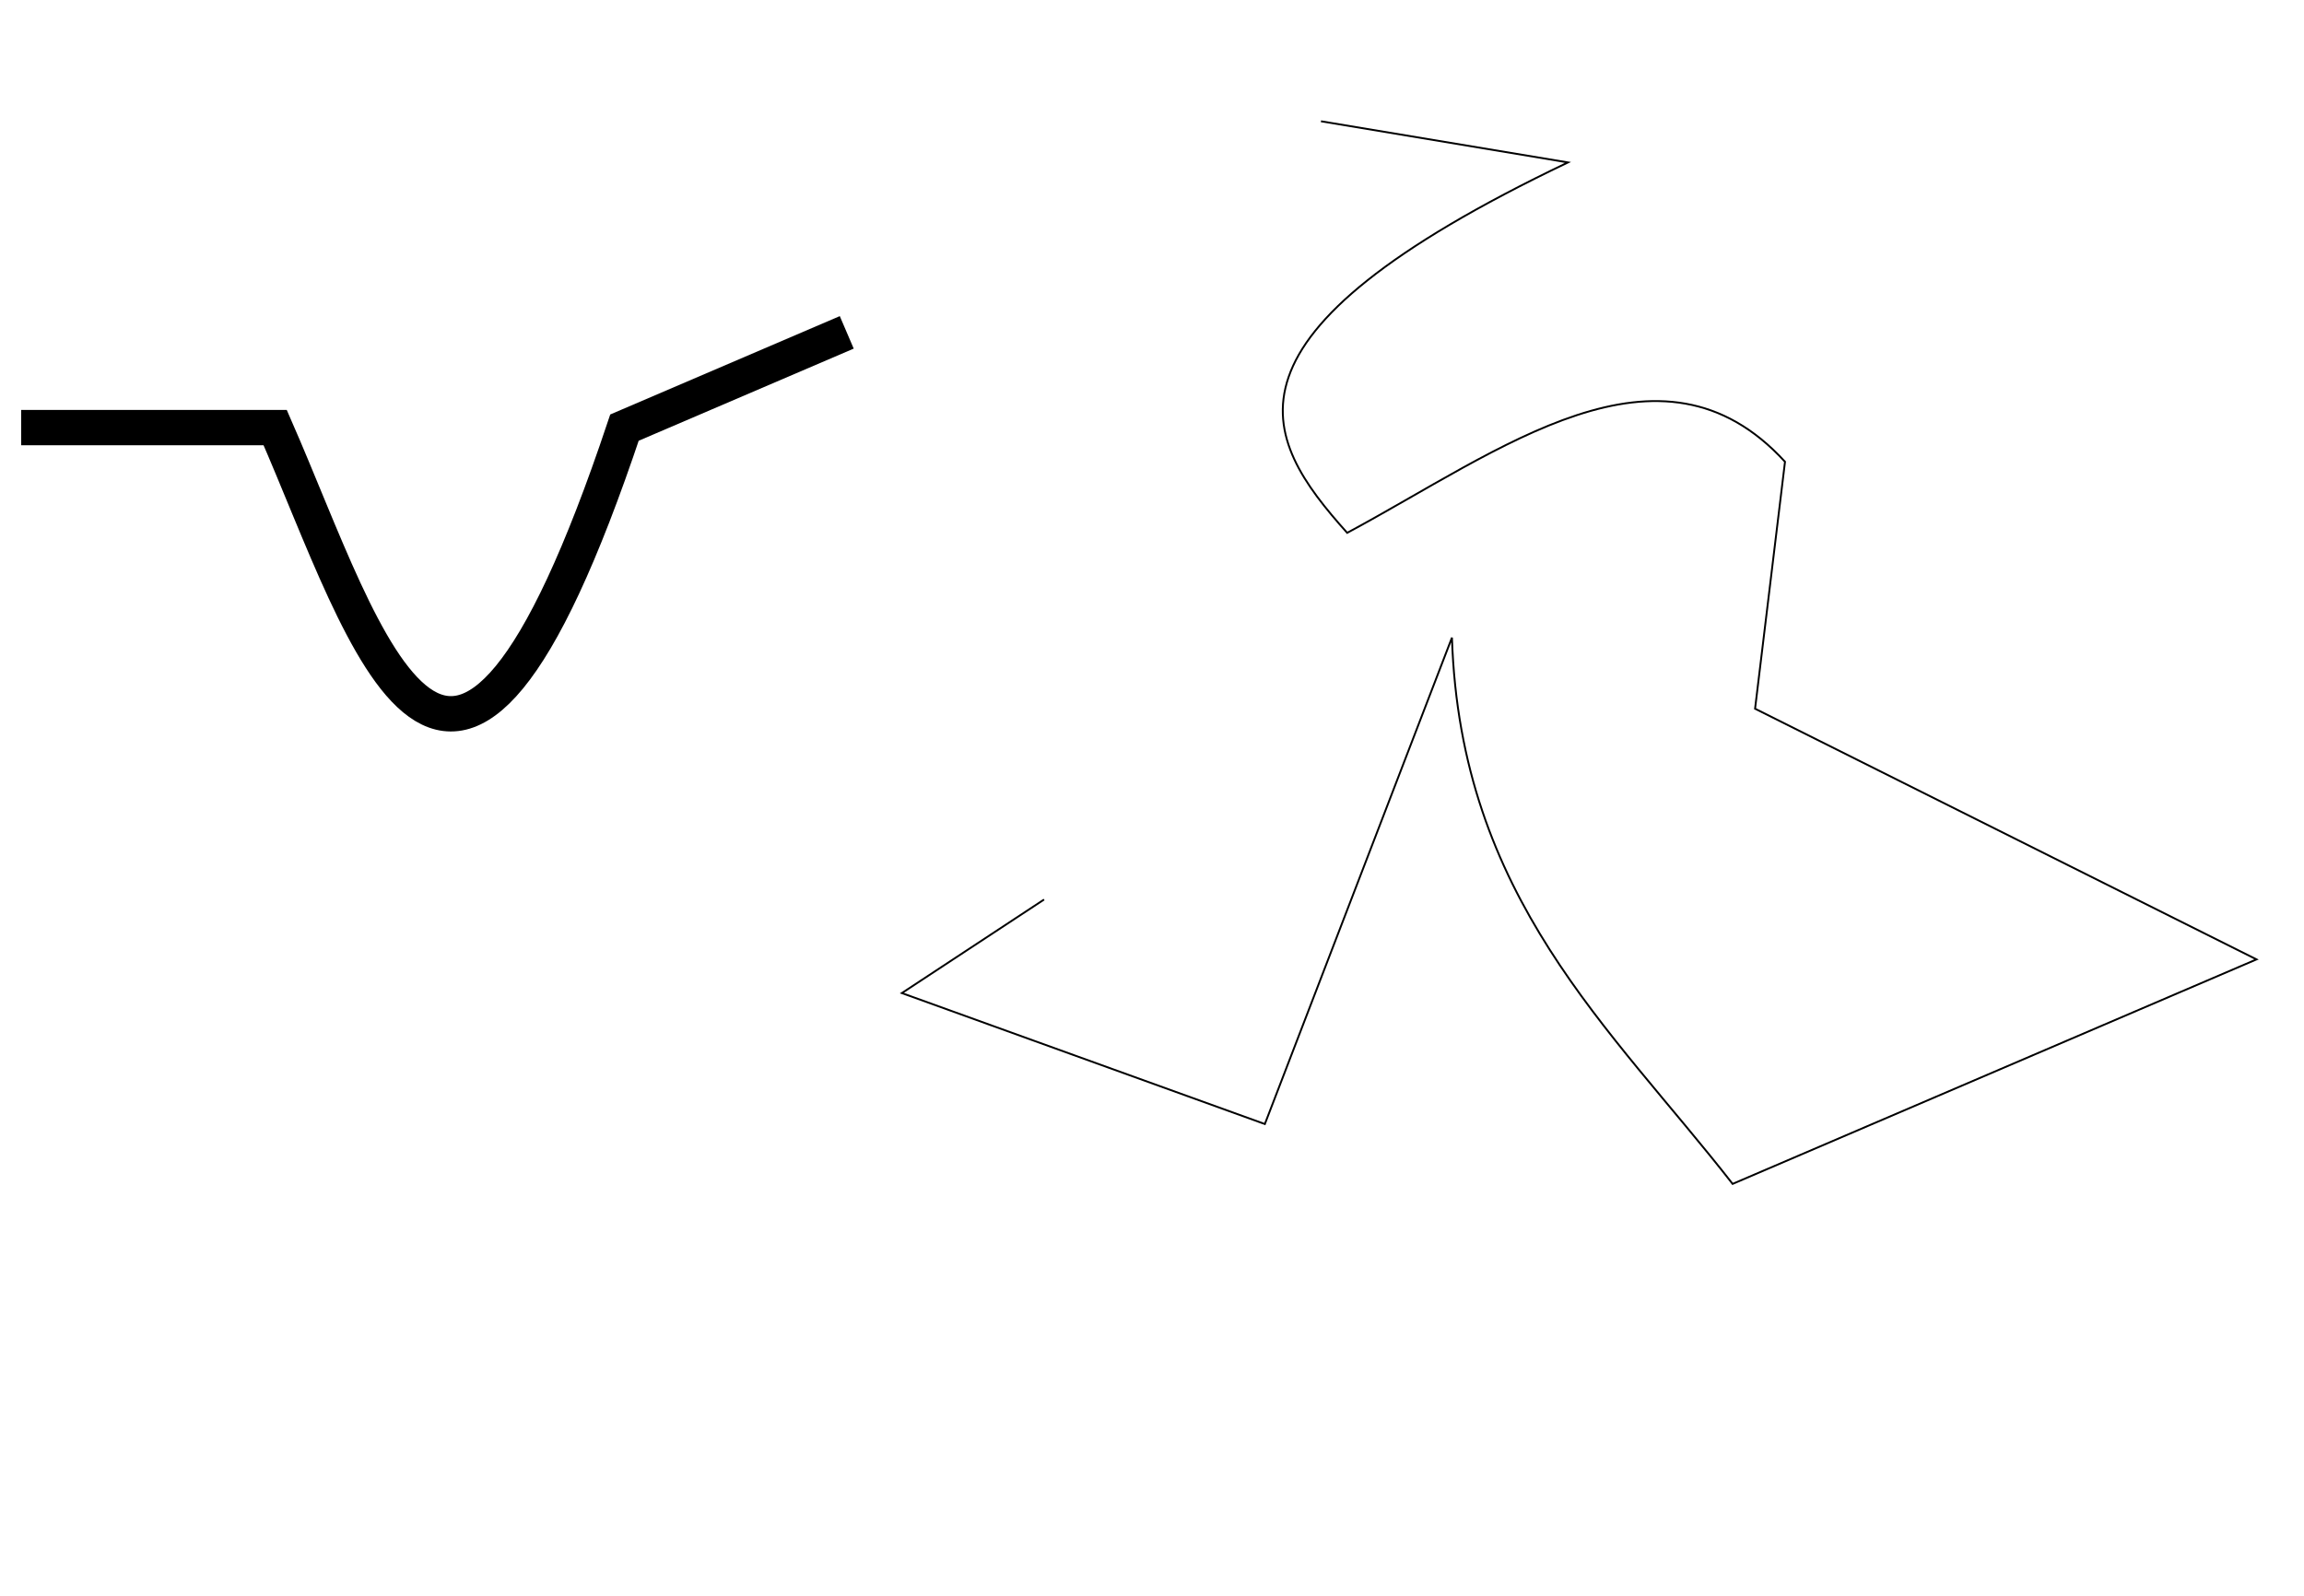
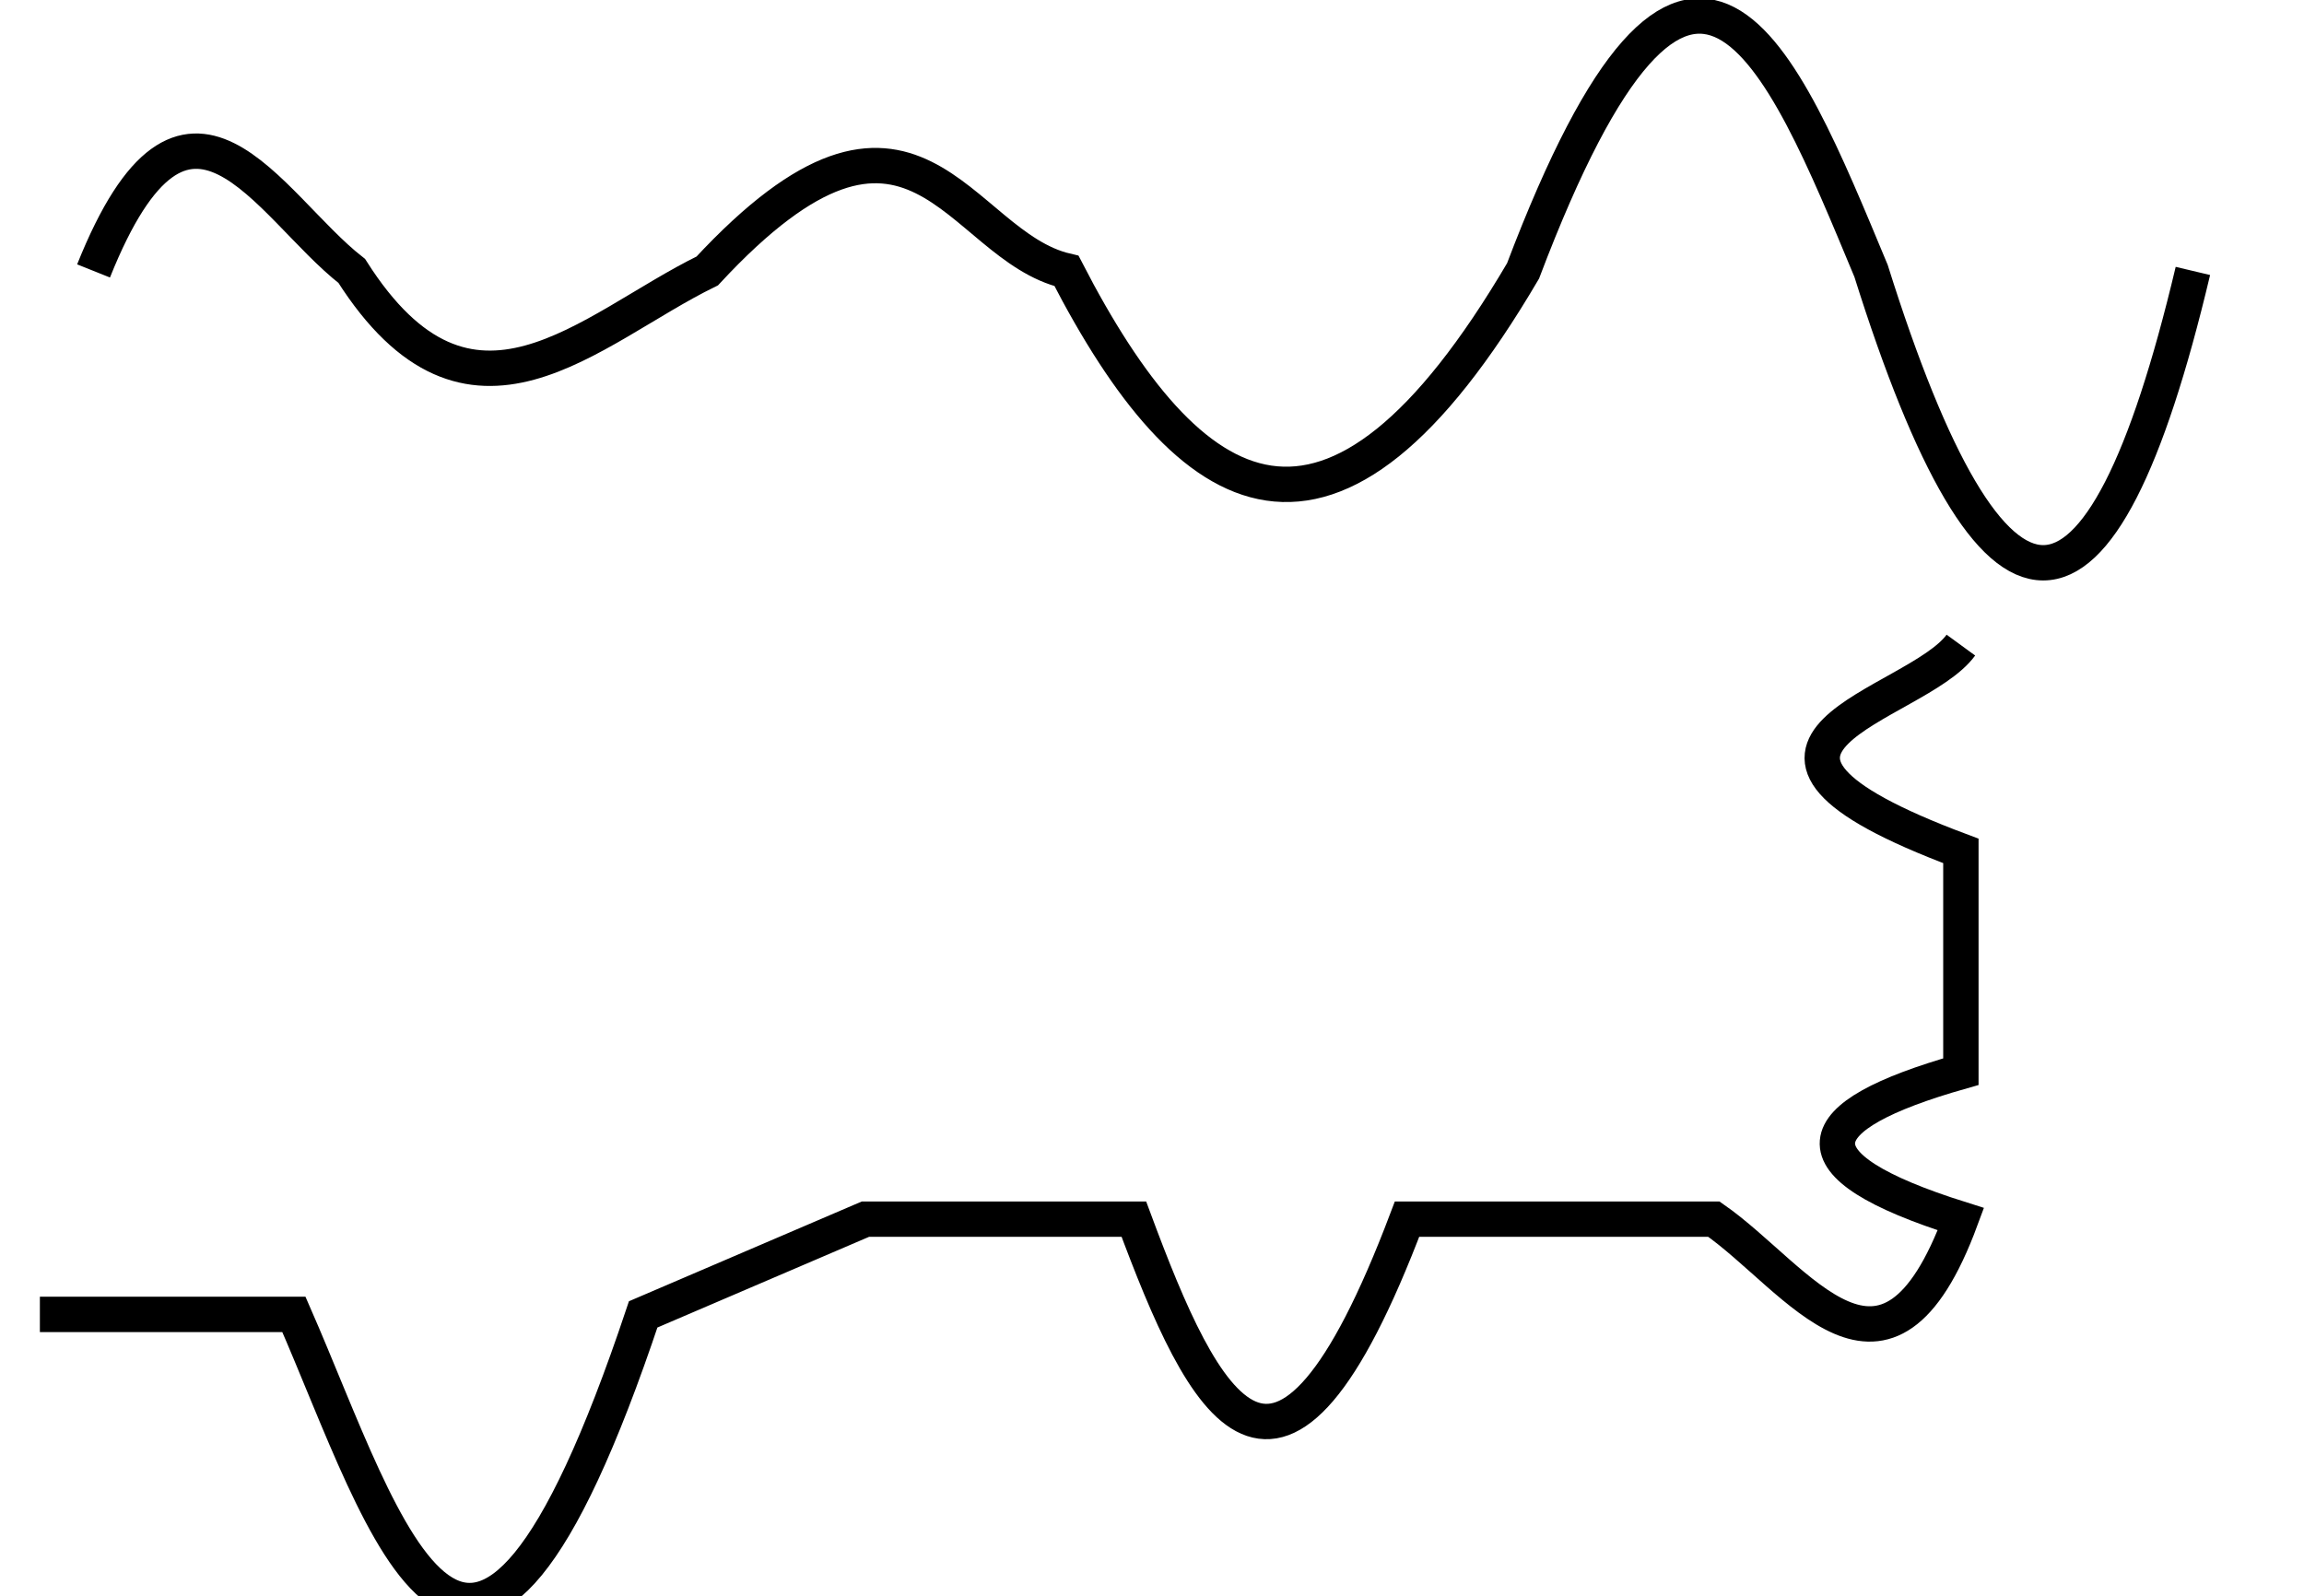
<svg xmlns="http://www.w3.org/2000/svg" width="325.802mm" height="225.642mm" viewBox="0 0 325.802 225.642" version="1.1" id="svg8">
  <defs id="defs2" />
-   <path style="fill:none;stroke:#000000;stroke-width:5;stroke-linecap:butt;stroke-linejoin:miter;stroke-miterlimit:4;stroke-dasharray:none;stroke-opacity:1" d="M 2.993,60.475 H 38.914 c 13.132,29.989 24.74,73.685 49.391,0 L 119.737,47.005" id="path906" />
-   <path style="fill:none;stroke:#000000;stroke-width:0.265px;stroke-linecap:butt;stroke-linejoin:miter;stroke-opacity:1" d="m 186.796,17.151 34.925,5.821 C 170.134,47.596 178.374,61.815 190.5,75.359 212.221,63.697 234.732,45.987 252.412,65.305 l -4.233,34.925 70.908,35.454 -74.083,31.75 c -17.226,-22.089 -38.502,-40.465 -39.688,-77.258 l -26.458,68.792 -51.329,-18.521 20.108,-13.229" id="path910" />
+   <path style="fill:none;stroke:#000000;stroke-width:5;stroke-linecap:butt;stroke-linejoin:miter;stroke-miterlimit:4;stroke-dasharray:none;stroke-opacity:1" d="M 5.639,185.888 H 41.56 c 13.132,29.989 24.74,73.685 49.391,0 l 31.431,-13.47 h 37.955 c 9.911,26.692 20.402,48.157 38.629,0 h 43.392 c 11.939,8.322 24.309,28.723 34.925,0 -24.442,-7.693 -22.1,-14.575 0,-20.858 v -31.221 c -40.694,-15.201 -6.446,-20.274 0,-29.104" id="path906" />
+   <path style="fill:none;stroke:#000000;stroke-width:5;stroke-linecap:butt;stroke-linejoin:miter;stroke-miterlimit:4;stroke-dasharray:none;stroke-opacity:1" d="m 13.229,38.317 c 13.201,-32.974 24.631,-9.268 36.512,0 16.757,26.386 33.514,8.193 50.271,0 29.365,-31.644 35.282,-3.602 50.8,0 17.382,33.691 37.351,46.316 64.558,0 23.793,-62.806 36.422,-30.716 49.212,0 17.286,55.033 32.456,55.033 45.508,0" id="path814" />
</svg>
